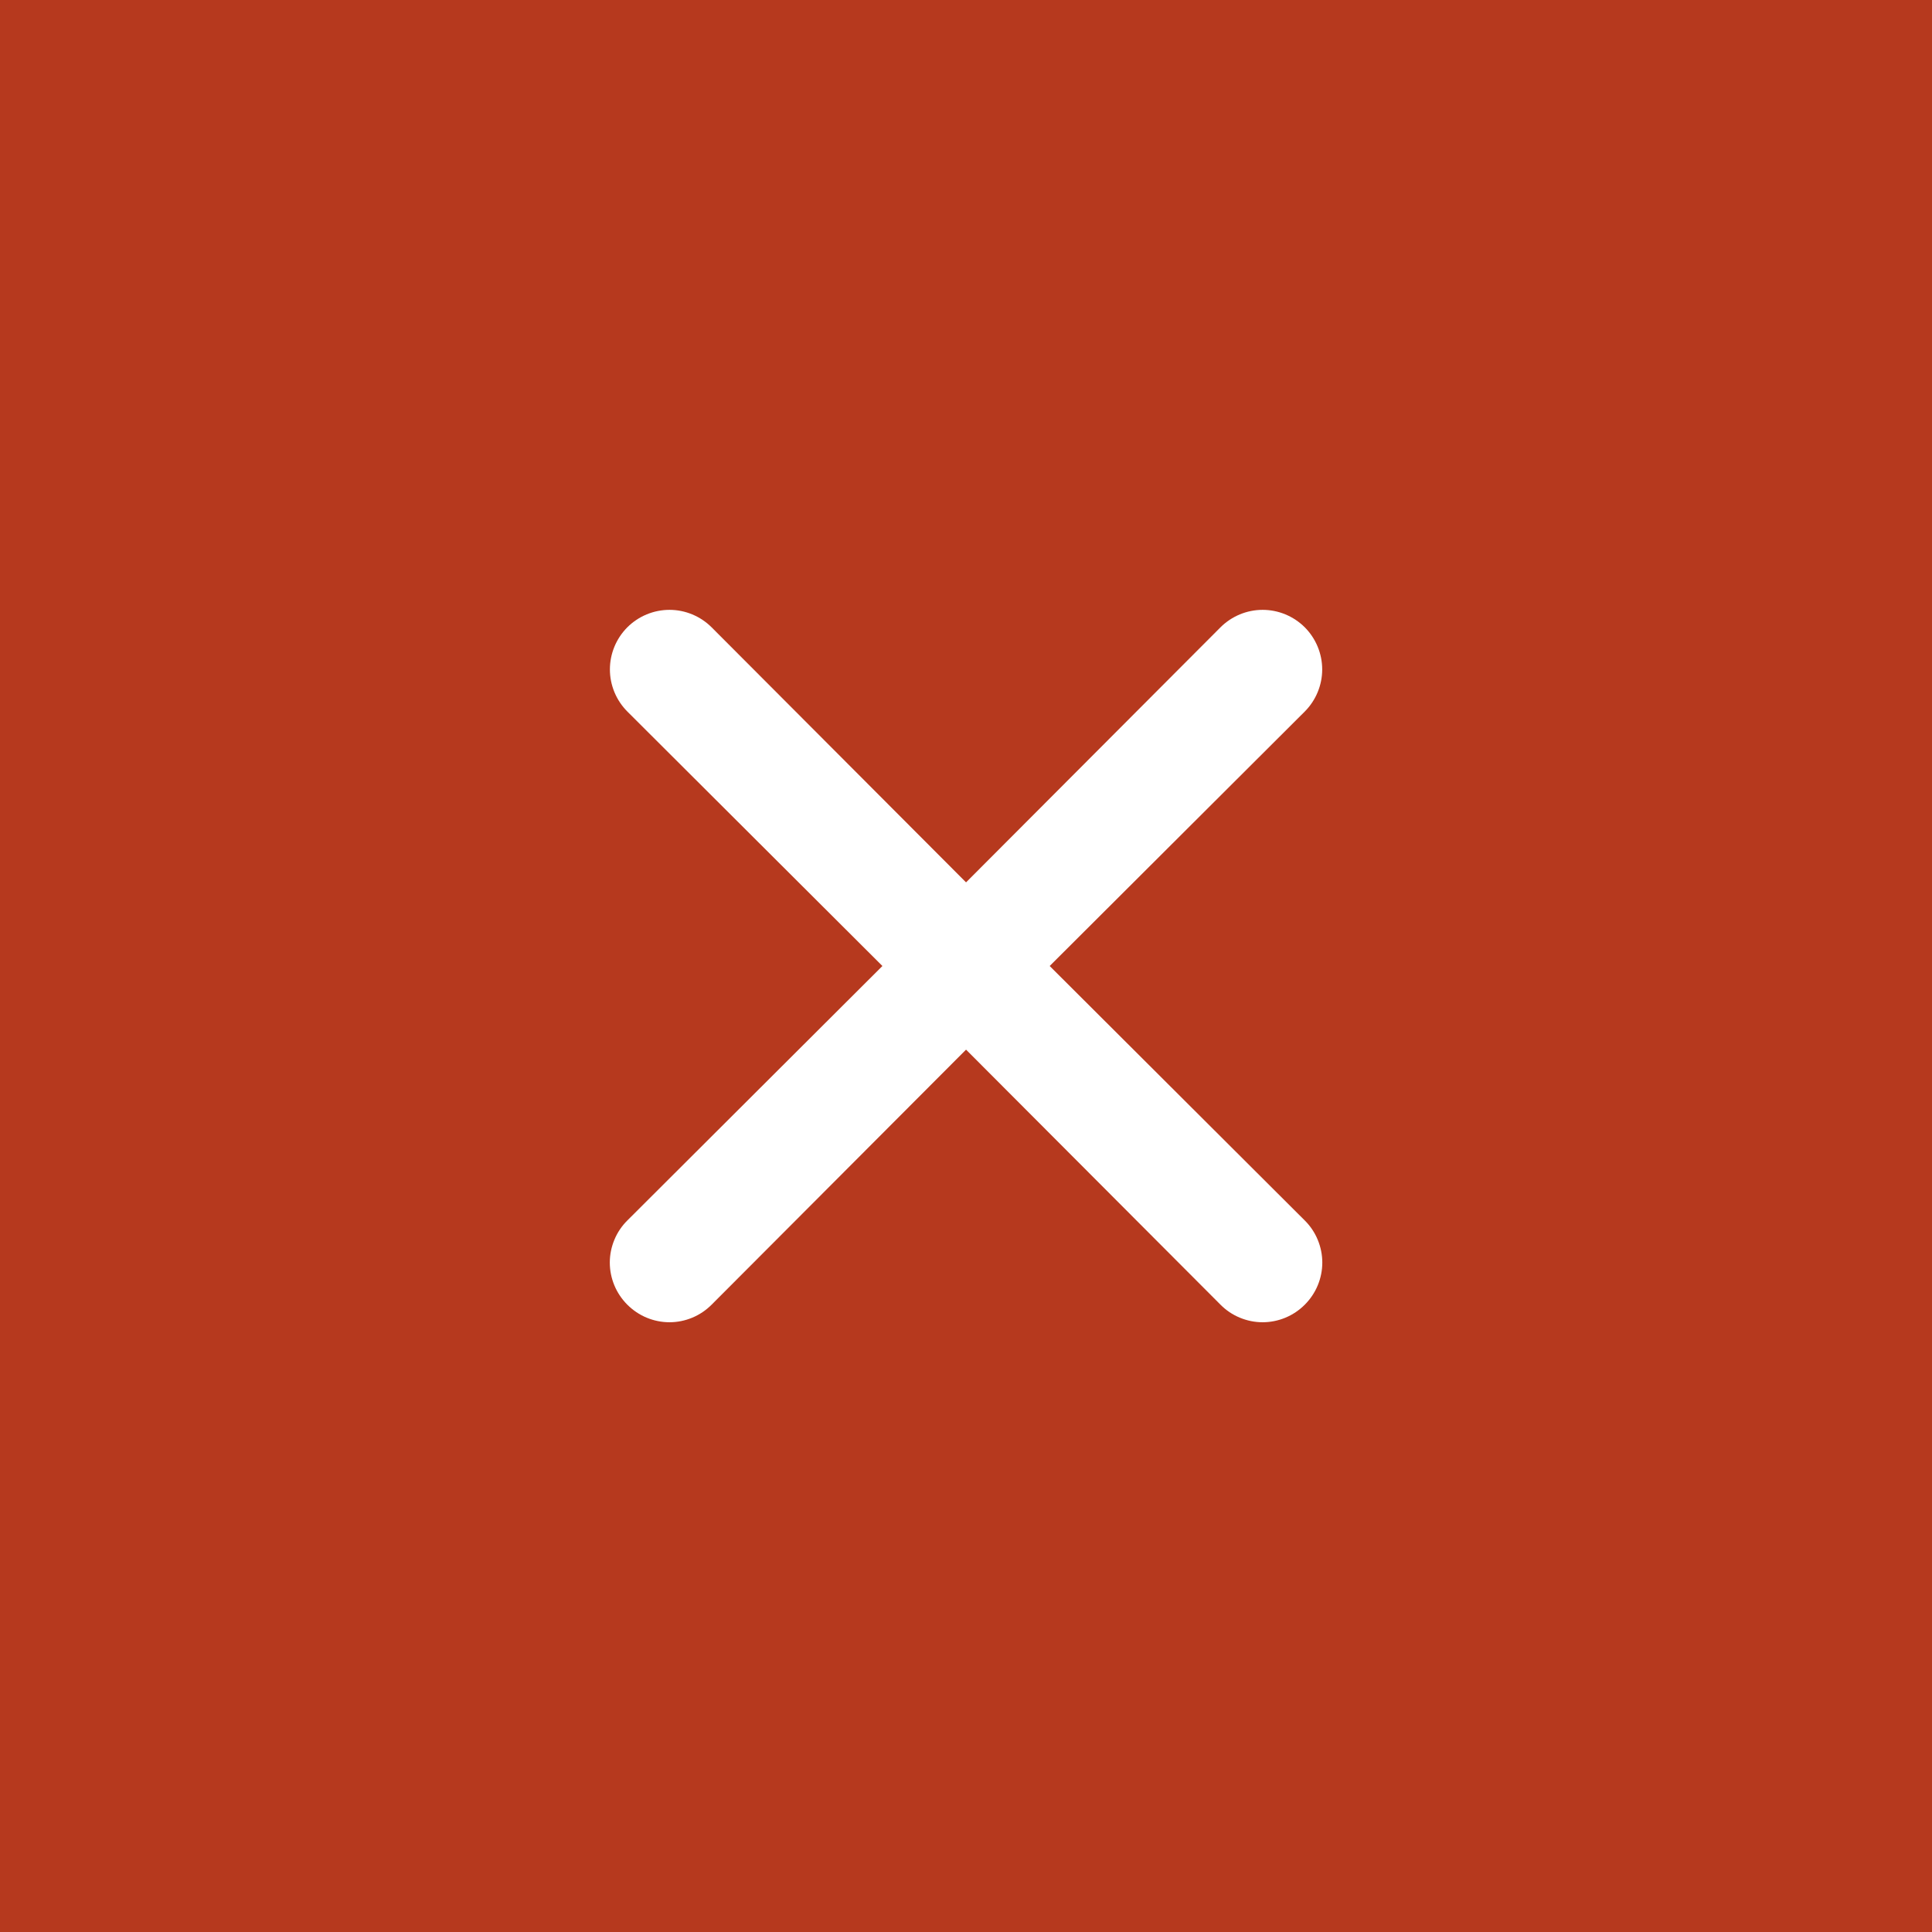
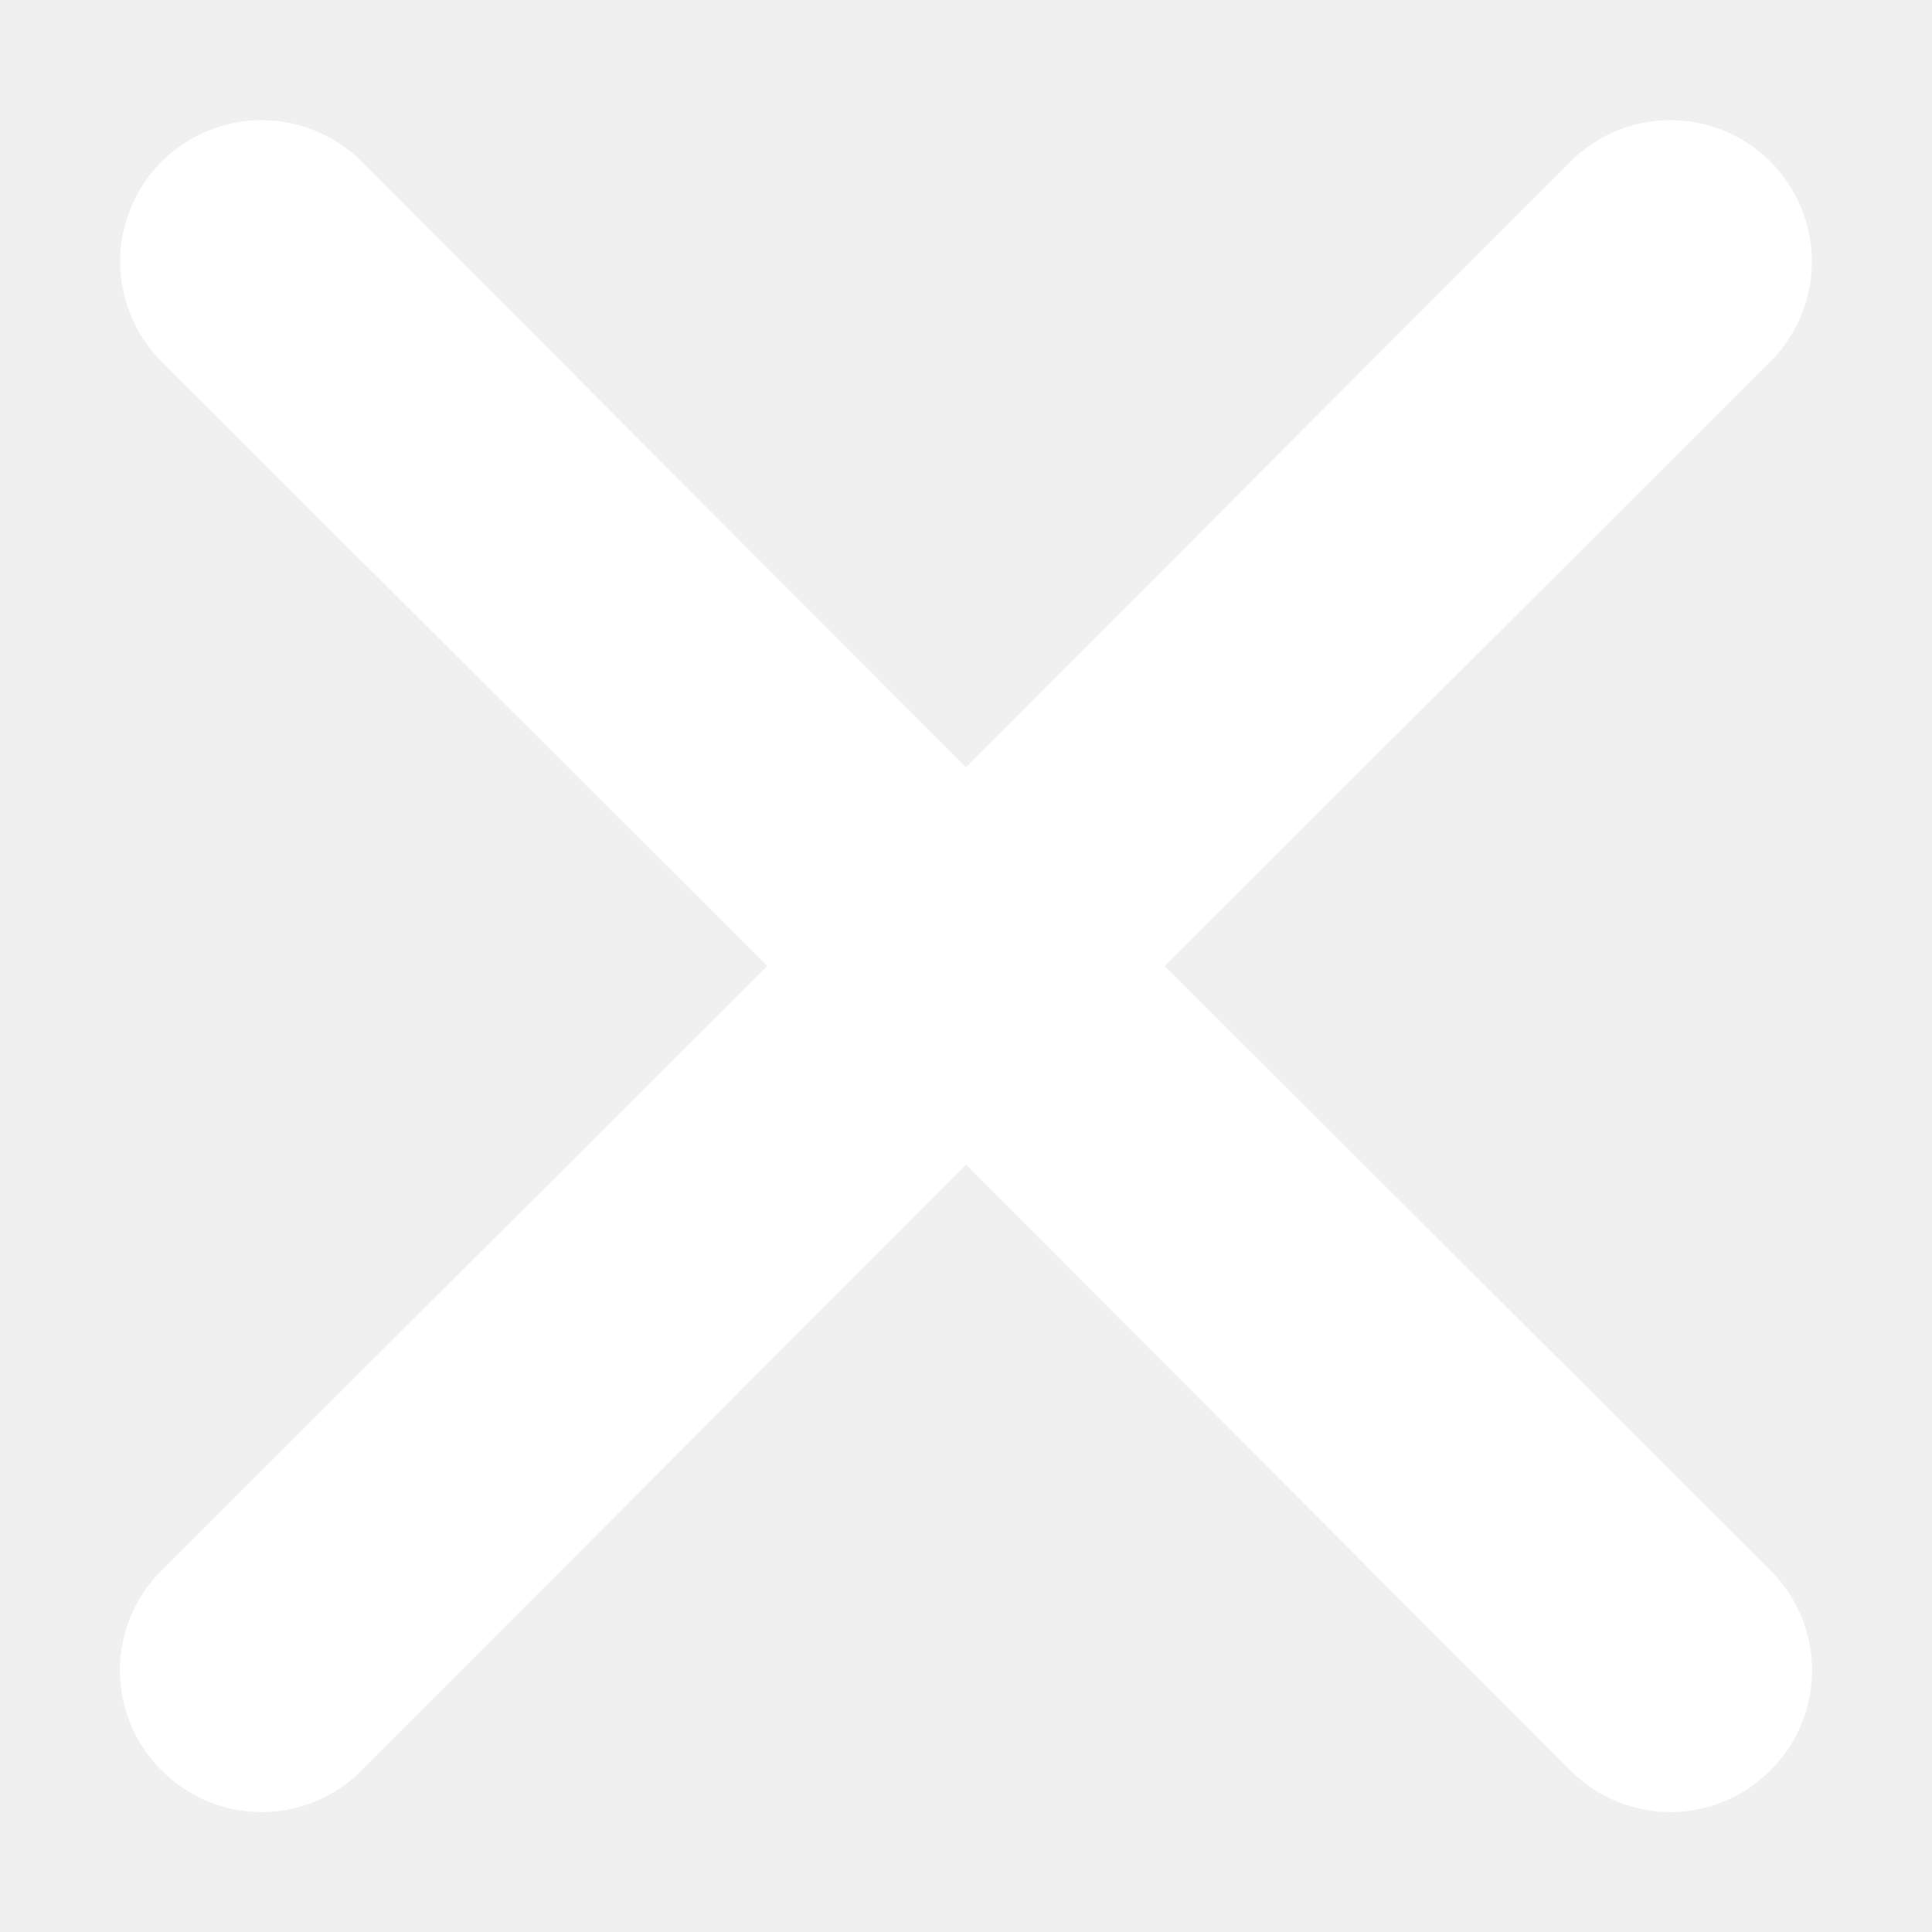
- <svg xmlns="http://www.w3.org/2000/svg" width="38" height="38" viewBox="0 0 38 38" fill="none">
-   <rect width="38" height="38" fill="#B6391E" />
-   <path d="M20.646 19L25.663 13.995C25.882 13.775 26.006 13.477 26.006 13.167C26.006 12.856 25.882 12.558 25.663 12.338C25.443 12.119 25.145 11.995 24.834 11.995C24.524 11.995 24.226 12.119 24.006 12.338L19.001 17.355L13.996 12.338C13.776 12.119 13.478 11.995 13.168 11.995C12.857 11.995 12.559 12.119 12.339 12.338C12.12 12.558 11.996 12.856 11.996 13.167C11.996 13.477 12.12 13.775 12.339 13.995L17.356 19L12.339 24.005C12.23 24.113 12.143 24.242 12.084 24.385C12.025 24.527 11.994 24.679 11.994 24.833C11.994 24.987 12.025 25.14 12.084 25.282C12.143 25.424 12.23 25.553 12.339 25.662C12.448 25.771 12.577 25.858 12.719 25.917C12.861 25.976 13.014 26.007 13.168 26.007C13.322 26.007 13.474 25.976 13.616 25.917C13.758 25.858 13.887 25.771 13.996 25.662L19.001 20.645L24.006 25.662C24.114 25.771 24.243 25.858 24.386 25.917C24.528 25.976 24.68 26.007 24.834 26.007C24.988 26.007 25.141 25.976 25.283 25.917C25.425 25.858 25.554 25.771 25.663 25.662C25.772 25.553 25.859 25.424 25.918 25.282C25.977 25.14 26.008 24.987 26.008 24.833C26.008 24.679 25.977 24.527 25.918 24.385C25.859 24.242 25.772 24.113 25.663 24.005L20.646 19Z" fill="white" />
+ <svg xmlns="http://www.w3.org/2000/svg" width="16" height="16" viewBox="0 0 16 16" fill="none">
+   <path d="M9.645 8L14.662 2.995C14.881 2.775 15.005 2.477 15.005 2.167C15.005 1.856 14.881 1.558 14.662 1.338C14.442 1.119 14.144 0.995 13.833 0.995C13.523 0.995 13.225 1.119 13.005 1.338L8 6.355L2.995 1.338C2.775 1.119 2.477 0.995 2.167 0.995C1.856 0.995 1.558 1.119 1.338 1.338C1.119 1.558 0.995 1.856 0.995 2.167C0.995 2.477 1.119 2.775 1.338 2.995L6.355 8L1.338 13.005C1.229 13.113 1.142 13.242 1.083 13.384C1.024 13.527 0.993 13.679 0.993 13.833C0.993 13.987 1.024 14.14 1.083 14.282C1.142 14.424 1.229 14.553 1.338 14.662C1.447 14.771 1.576 14.858 1.718 14.917C1.86 14.976 2.013 15.007 2.167 15.007C2.321 15.007 2.473 14.976 2.615 14.917C2.757 14.858 2.887 14.771 2.995 14.662L8 9.645L13.005 14.662C13.113 14.771 13.242 14.858 13.385 14.917C13.527 14.976 13.679 15.007 13.833 15.007C13.987 15.007 14.14 14.976 14.282 14.917C14.424 14.858 14.553 14.771 14.662 14.662C14.771 14.553 14.858 14.424 14.917 14.282C14.976 14.14 15.007 13.987 15.007 13.833C15.007 13.679 14.976 13.527 14.917 13.384C14.858 13.242 14.771 13.113 14.662 13.005L9.645 8Z" fill="white" />
</svg>
